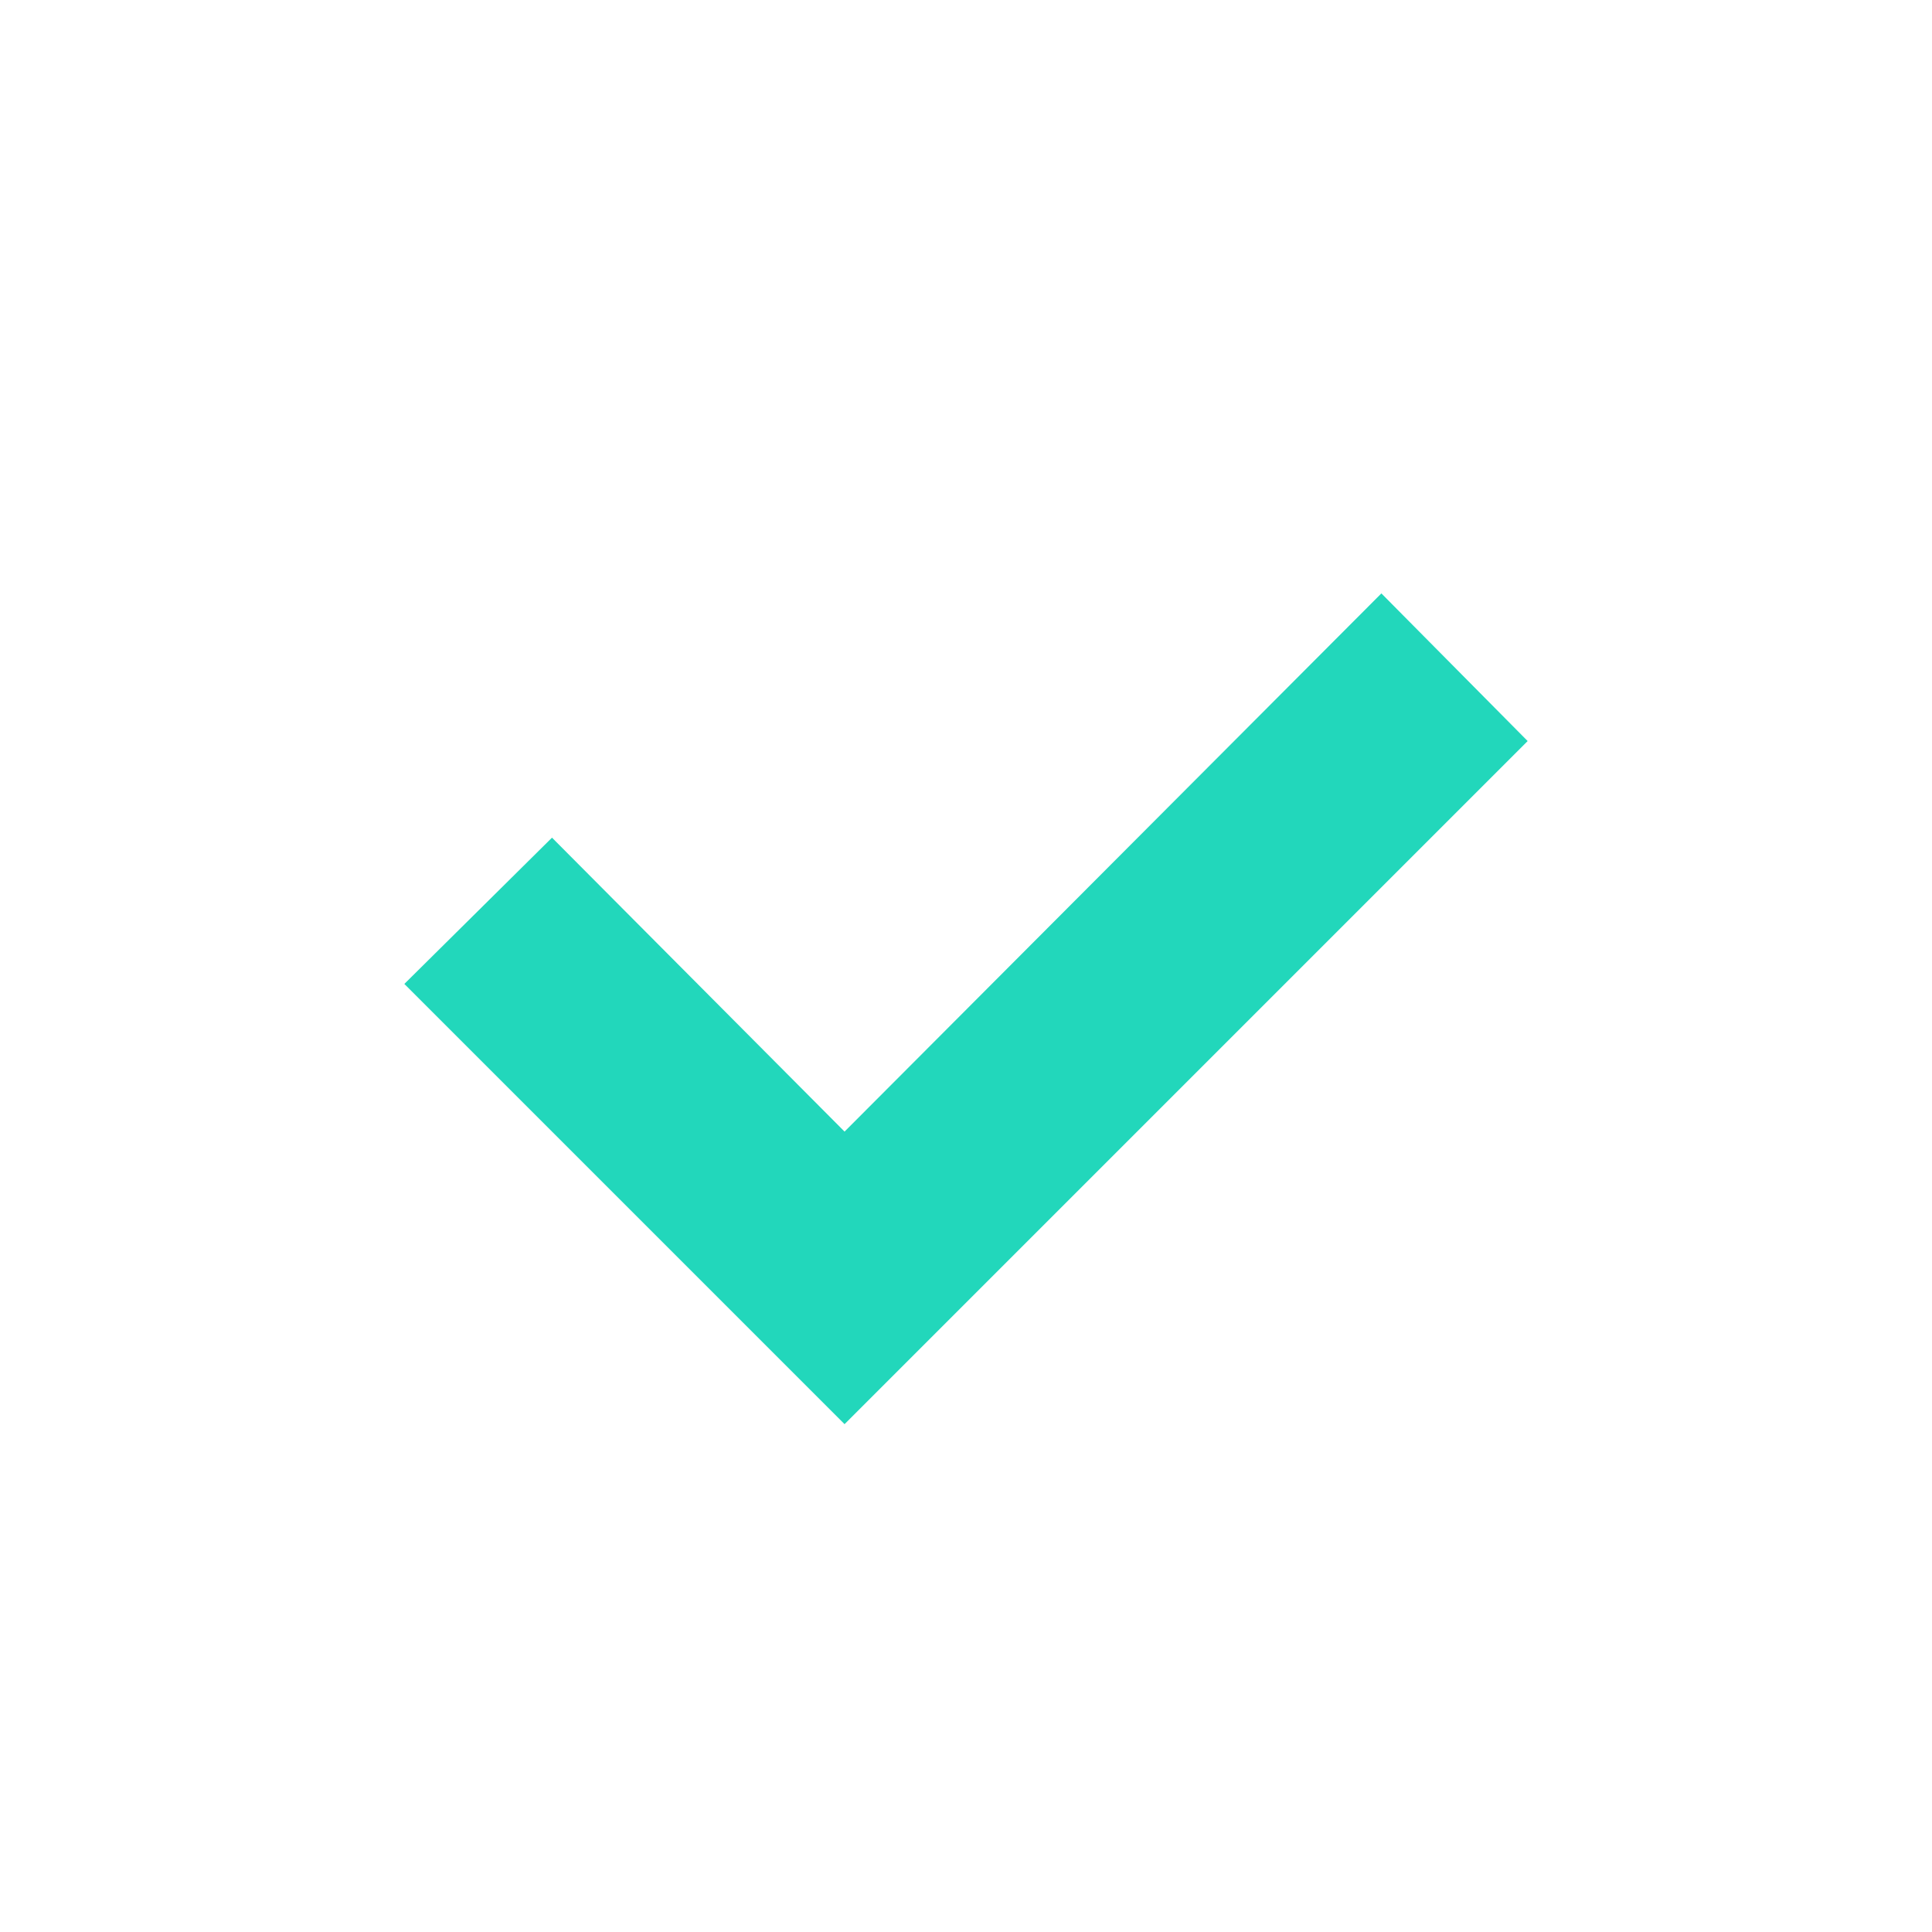
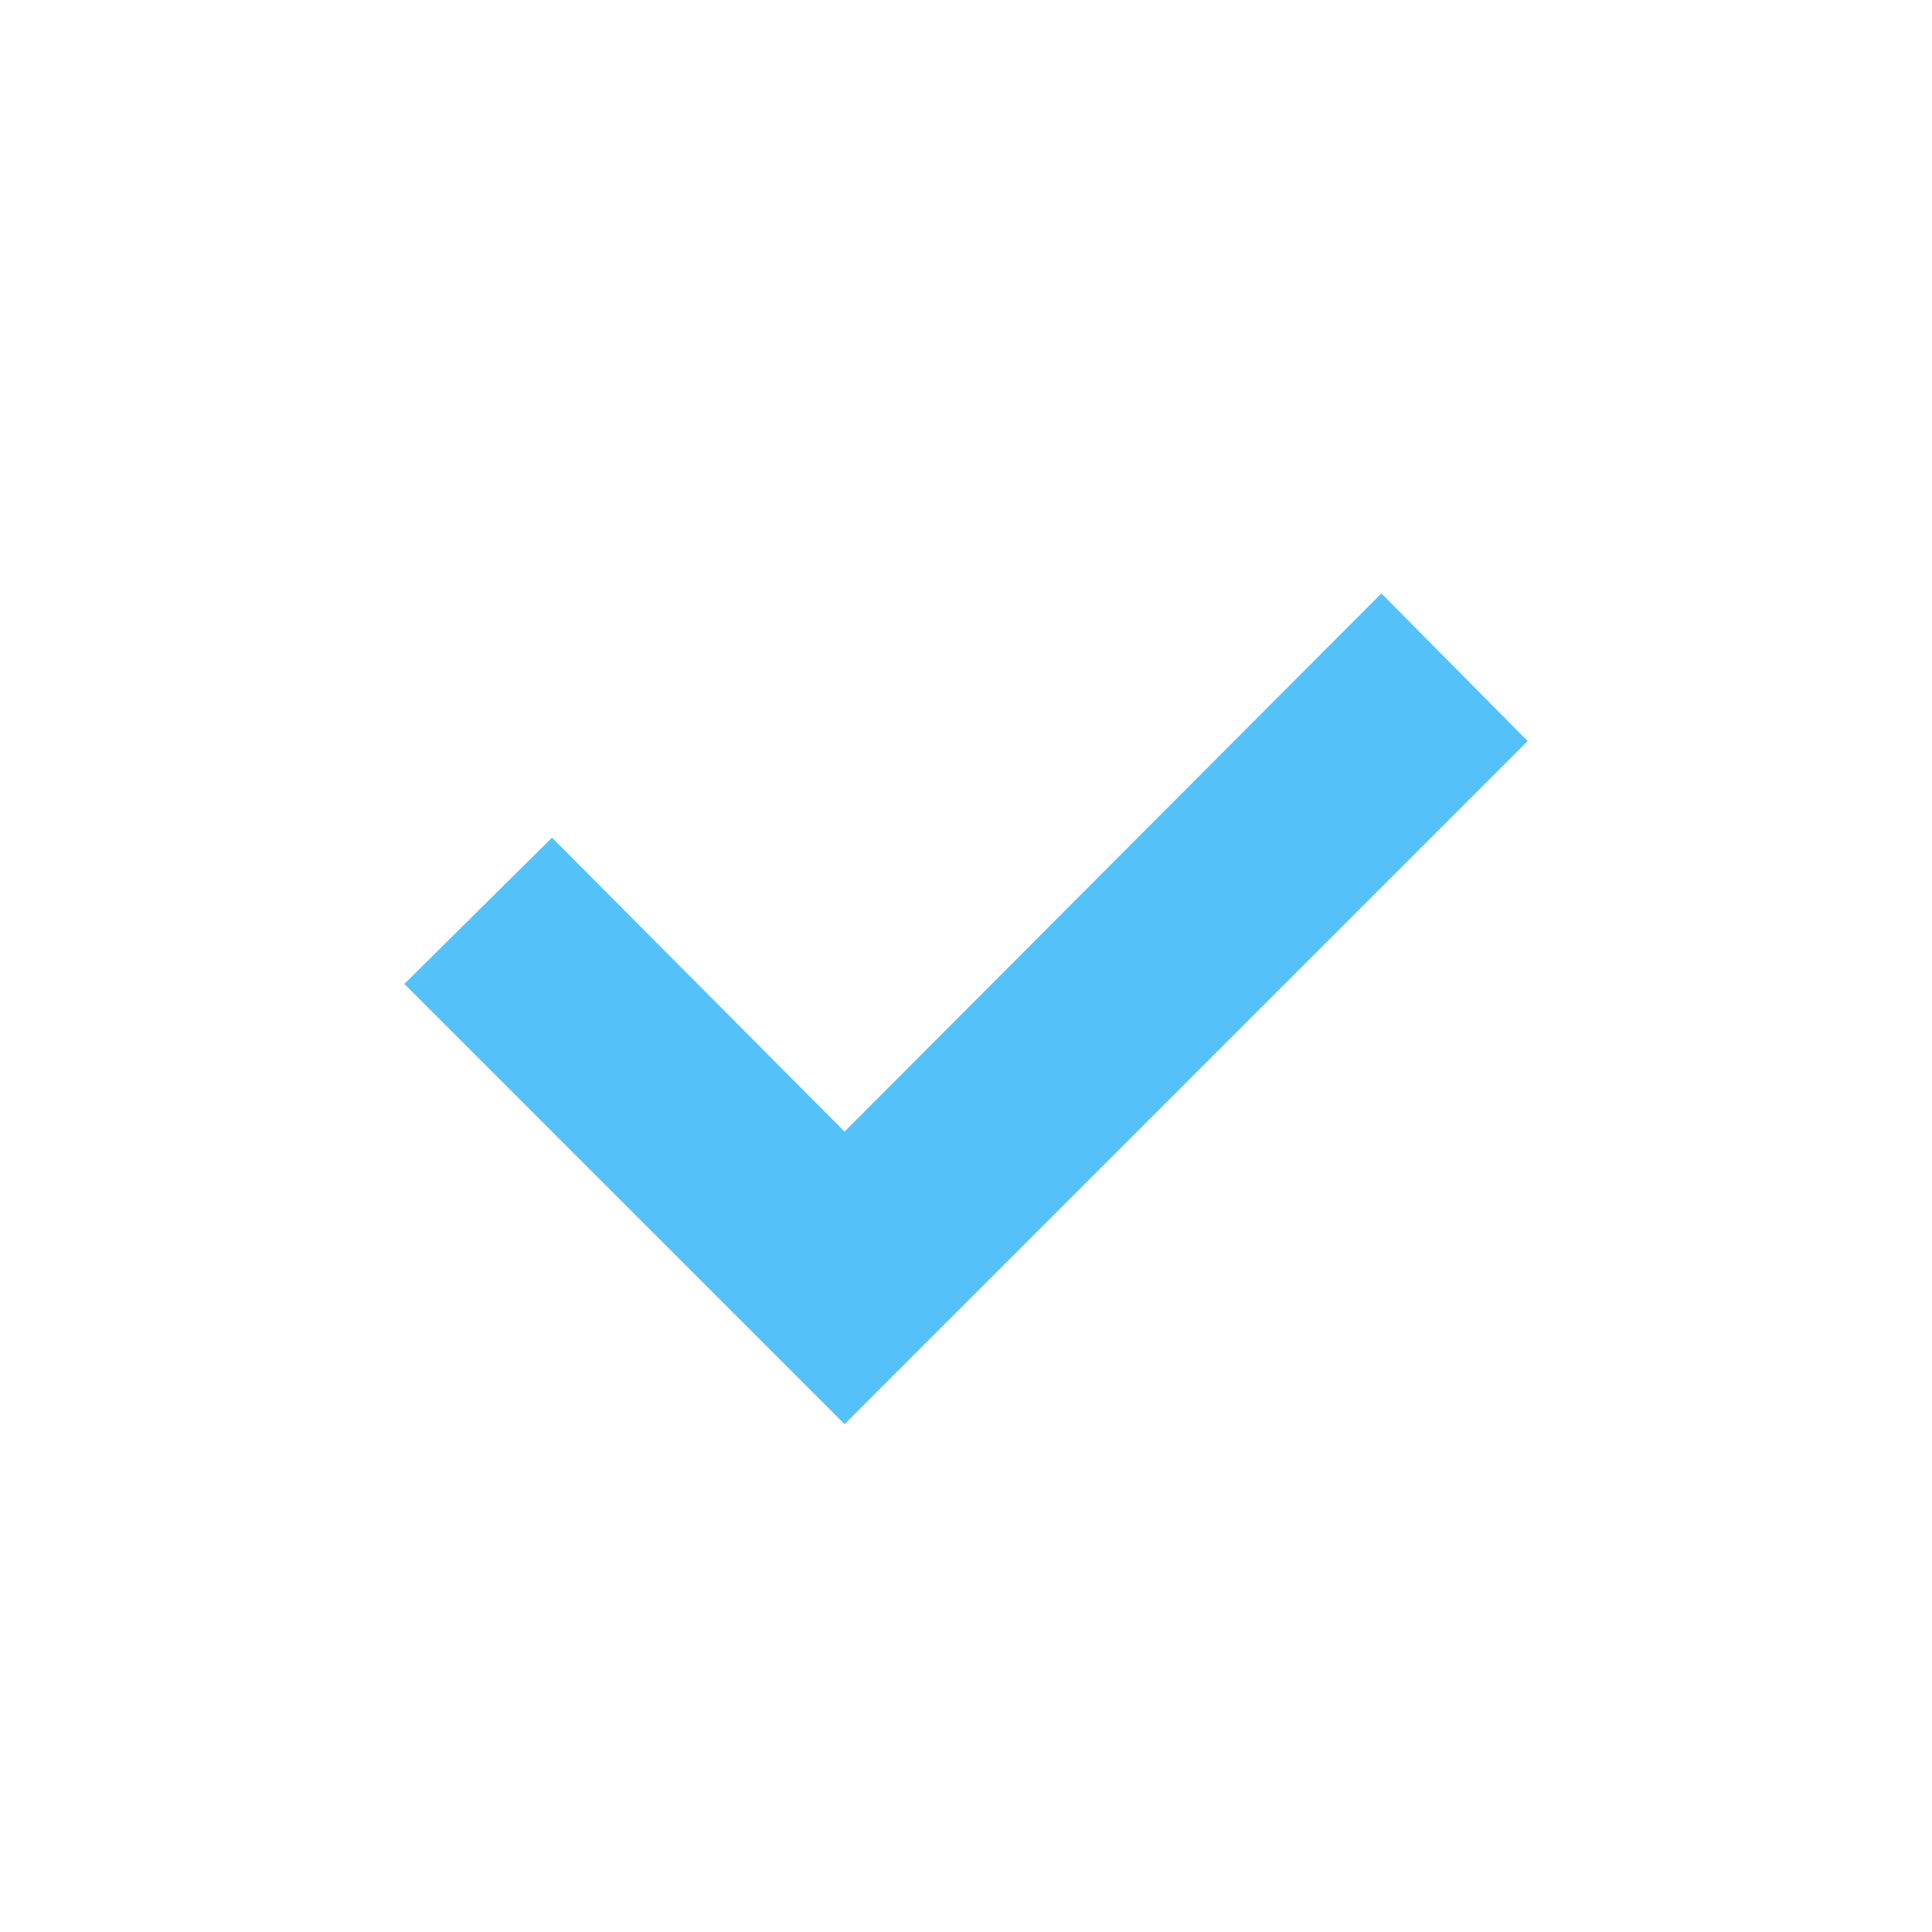
<svg xmlns="http://www.w3.org/2000/svg" t="1587538932052" class="icon" viewBox="0 0 1024 1024" version="1.1" p-id="3840" width="20" height="20">
  <defs>
    <style type="text/css" />
  </defs>
-   <path d="M512 597.333m-1.266 0a1.266 1.266 0 1 0 2.533 0 1.266 1.266 0 1 0-2.533 0Z" fill="#22d7bb" p-id="3841" />
-   <path d="M809.691 392.777L732.16 314.514 447.634 599.771 292.571 443.977 214.309 521.509l155.794 155.794 77.531 77.531 362.057-362.057z" fill="#22d7bb" p-id="3842" />
+   <path d="M512 597.333m-1.266 0a1.266 1.266 0 1 0 2.533 0 1.266 1.266 0 1 0-2.533 0Z" fill="#54c2f9" p-id="3841" />
+   <path d="M809.691 392.777L732.16 314.514 447.634 599.771 292.571 443.977 214.309 521.509l155.794 155.794 77.531 77.531 362.057-362.057z" fill="#54c2f9" p-id="3842" />
</svg>
